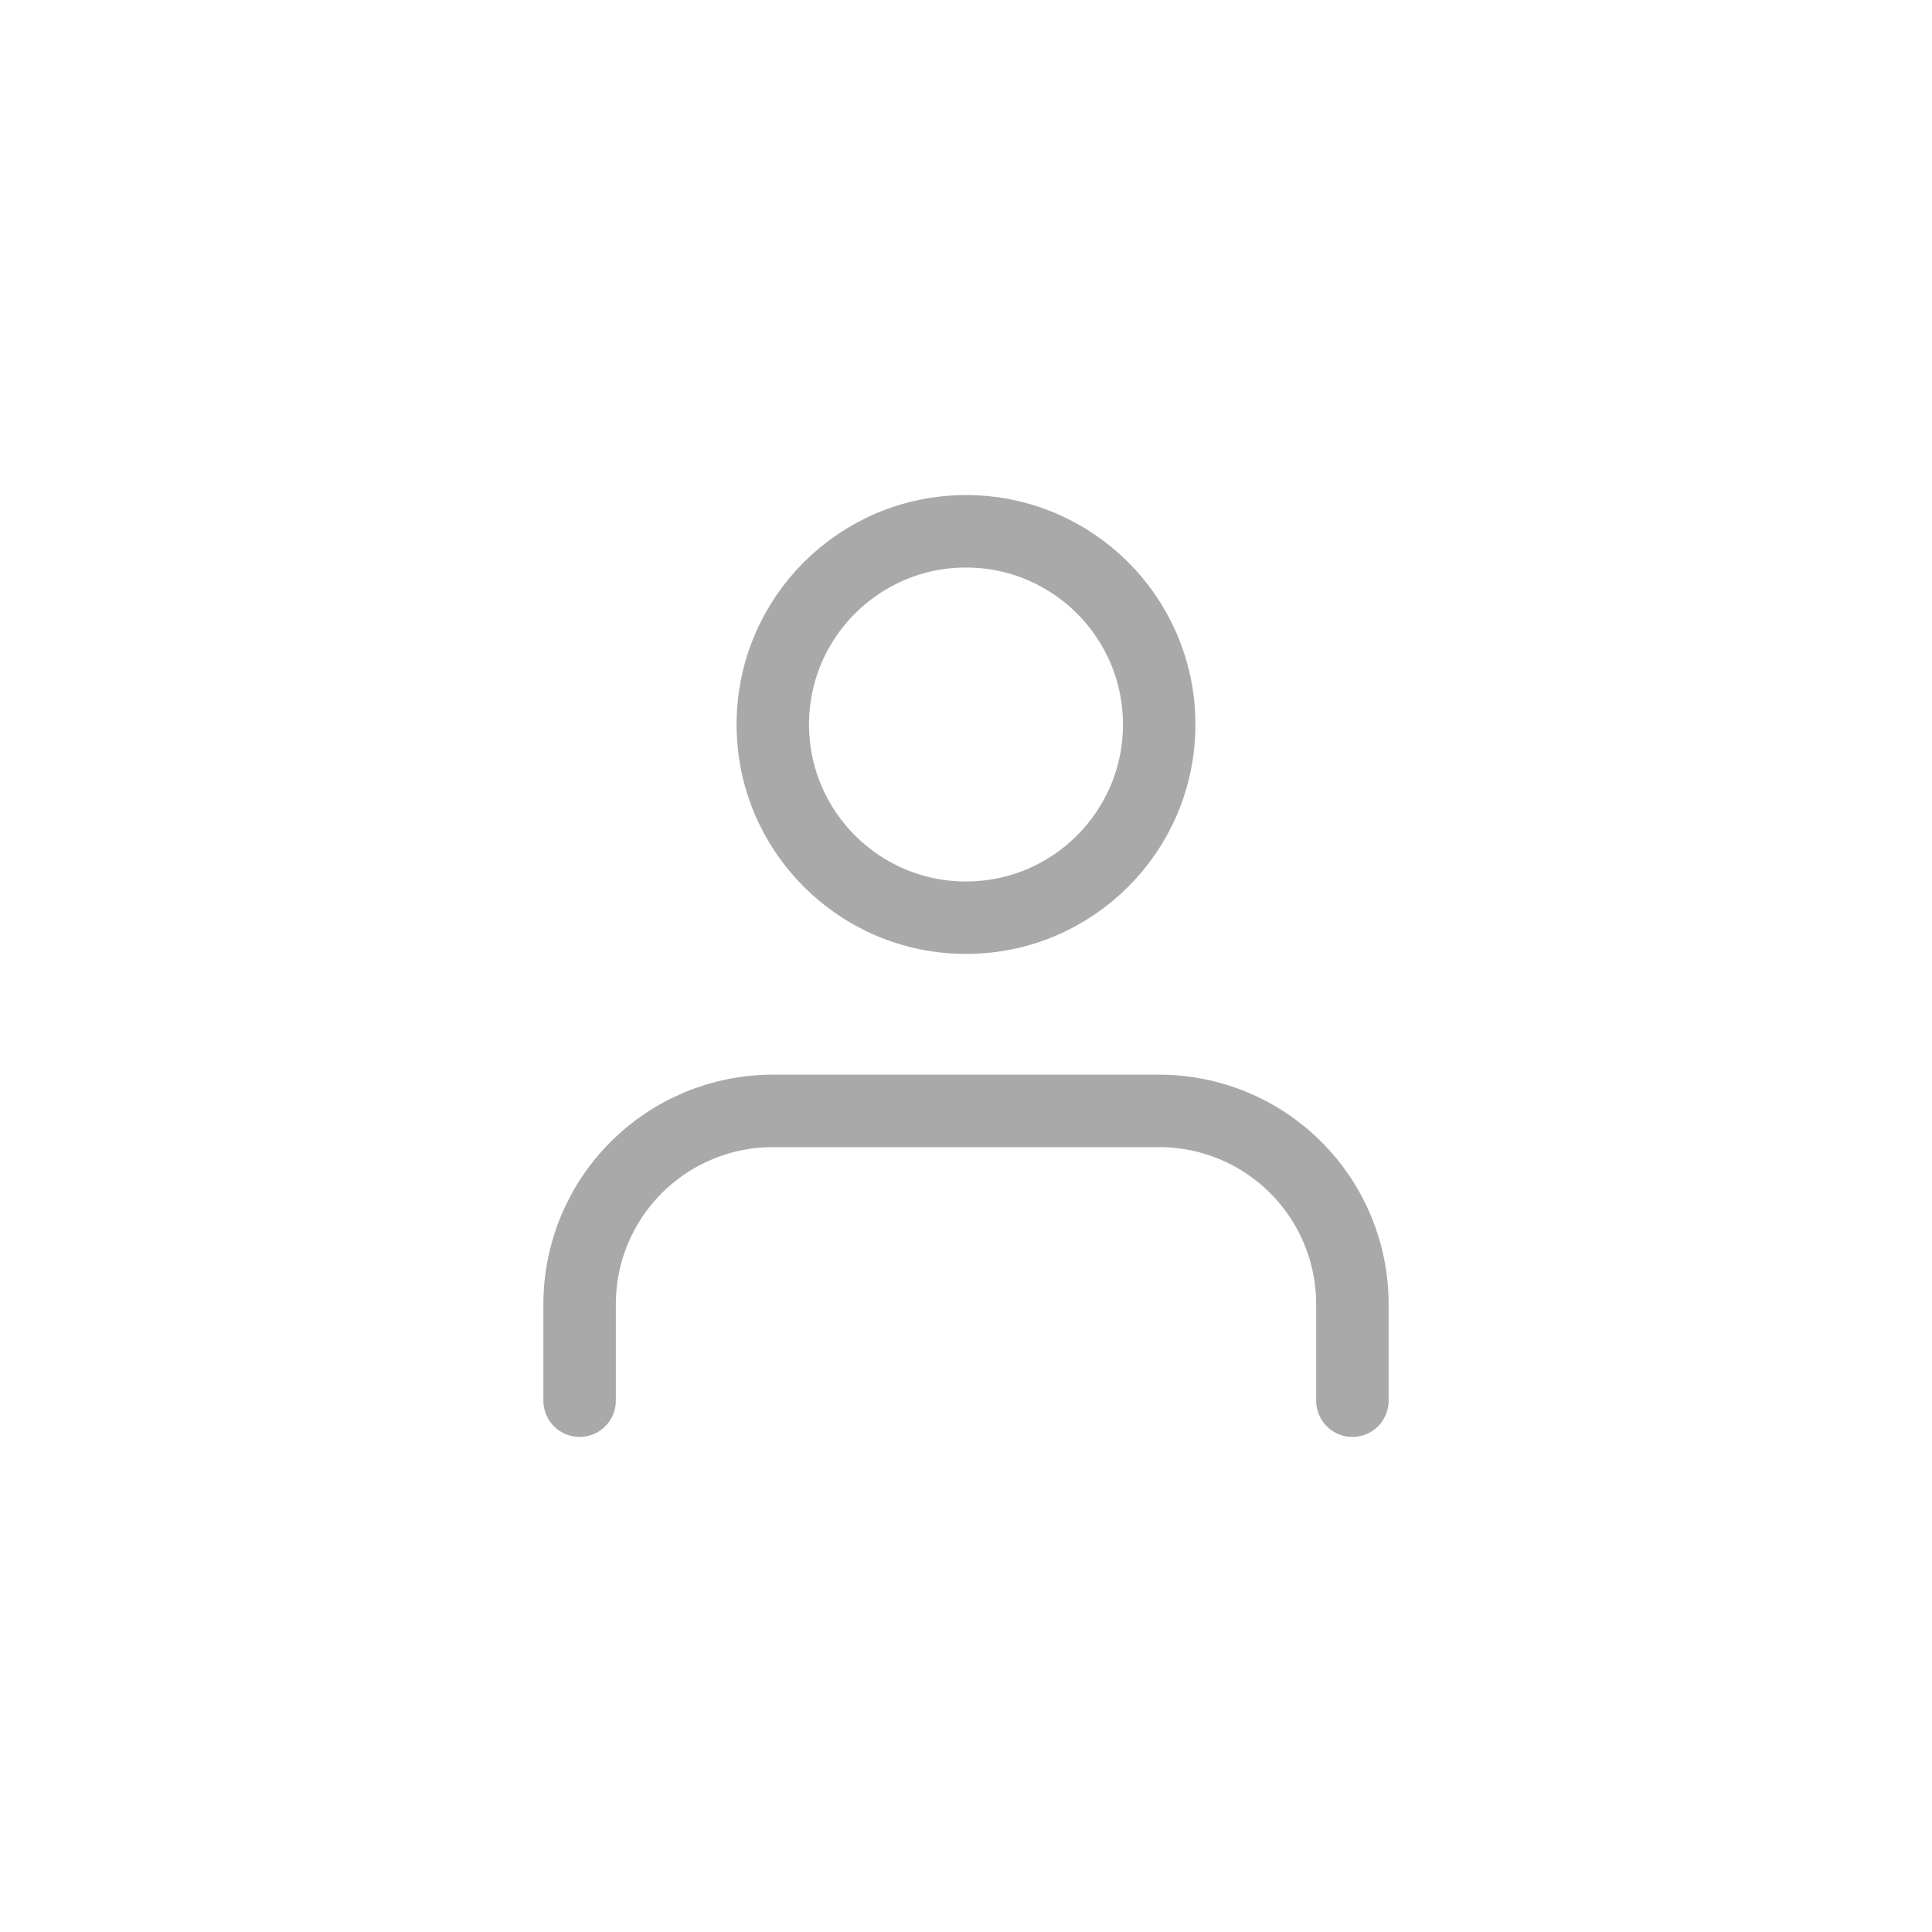
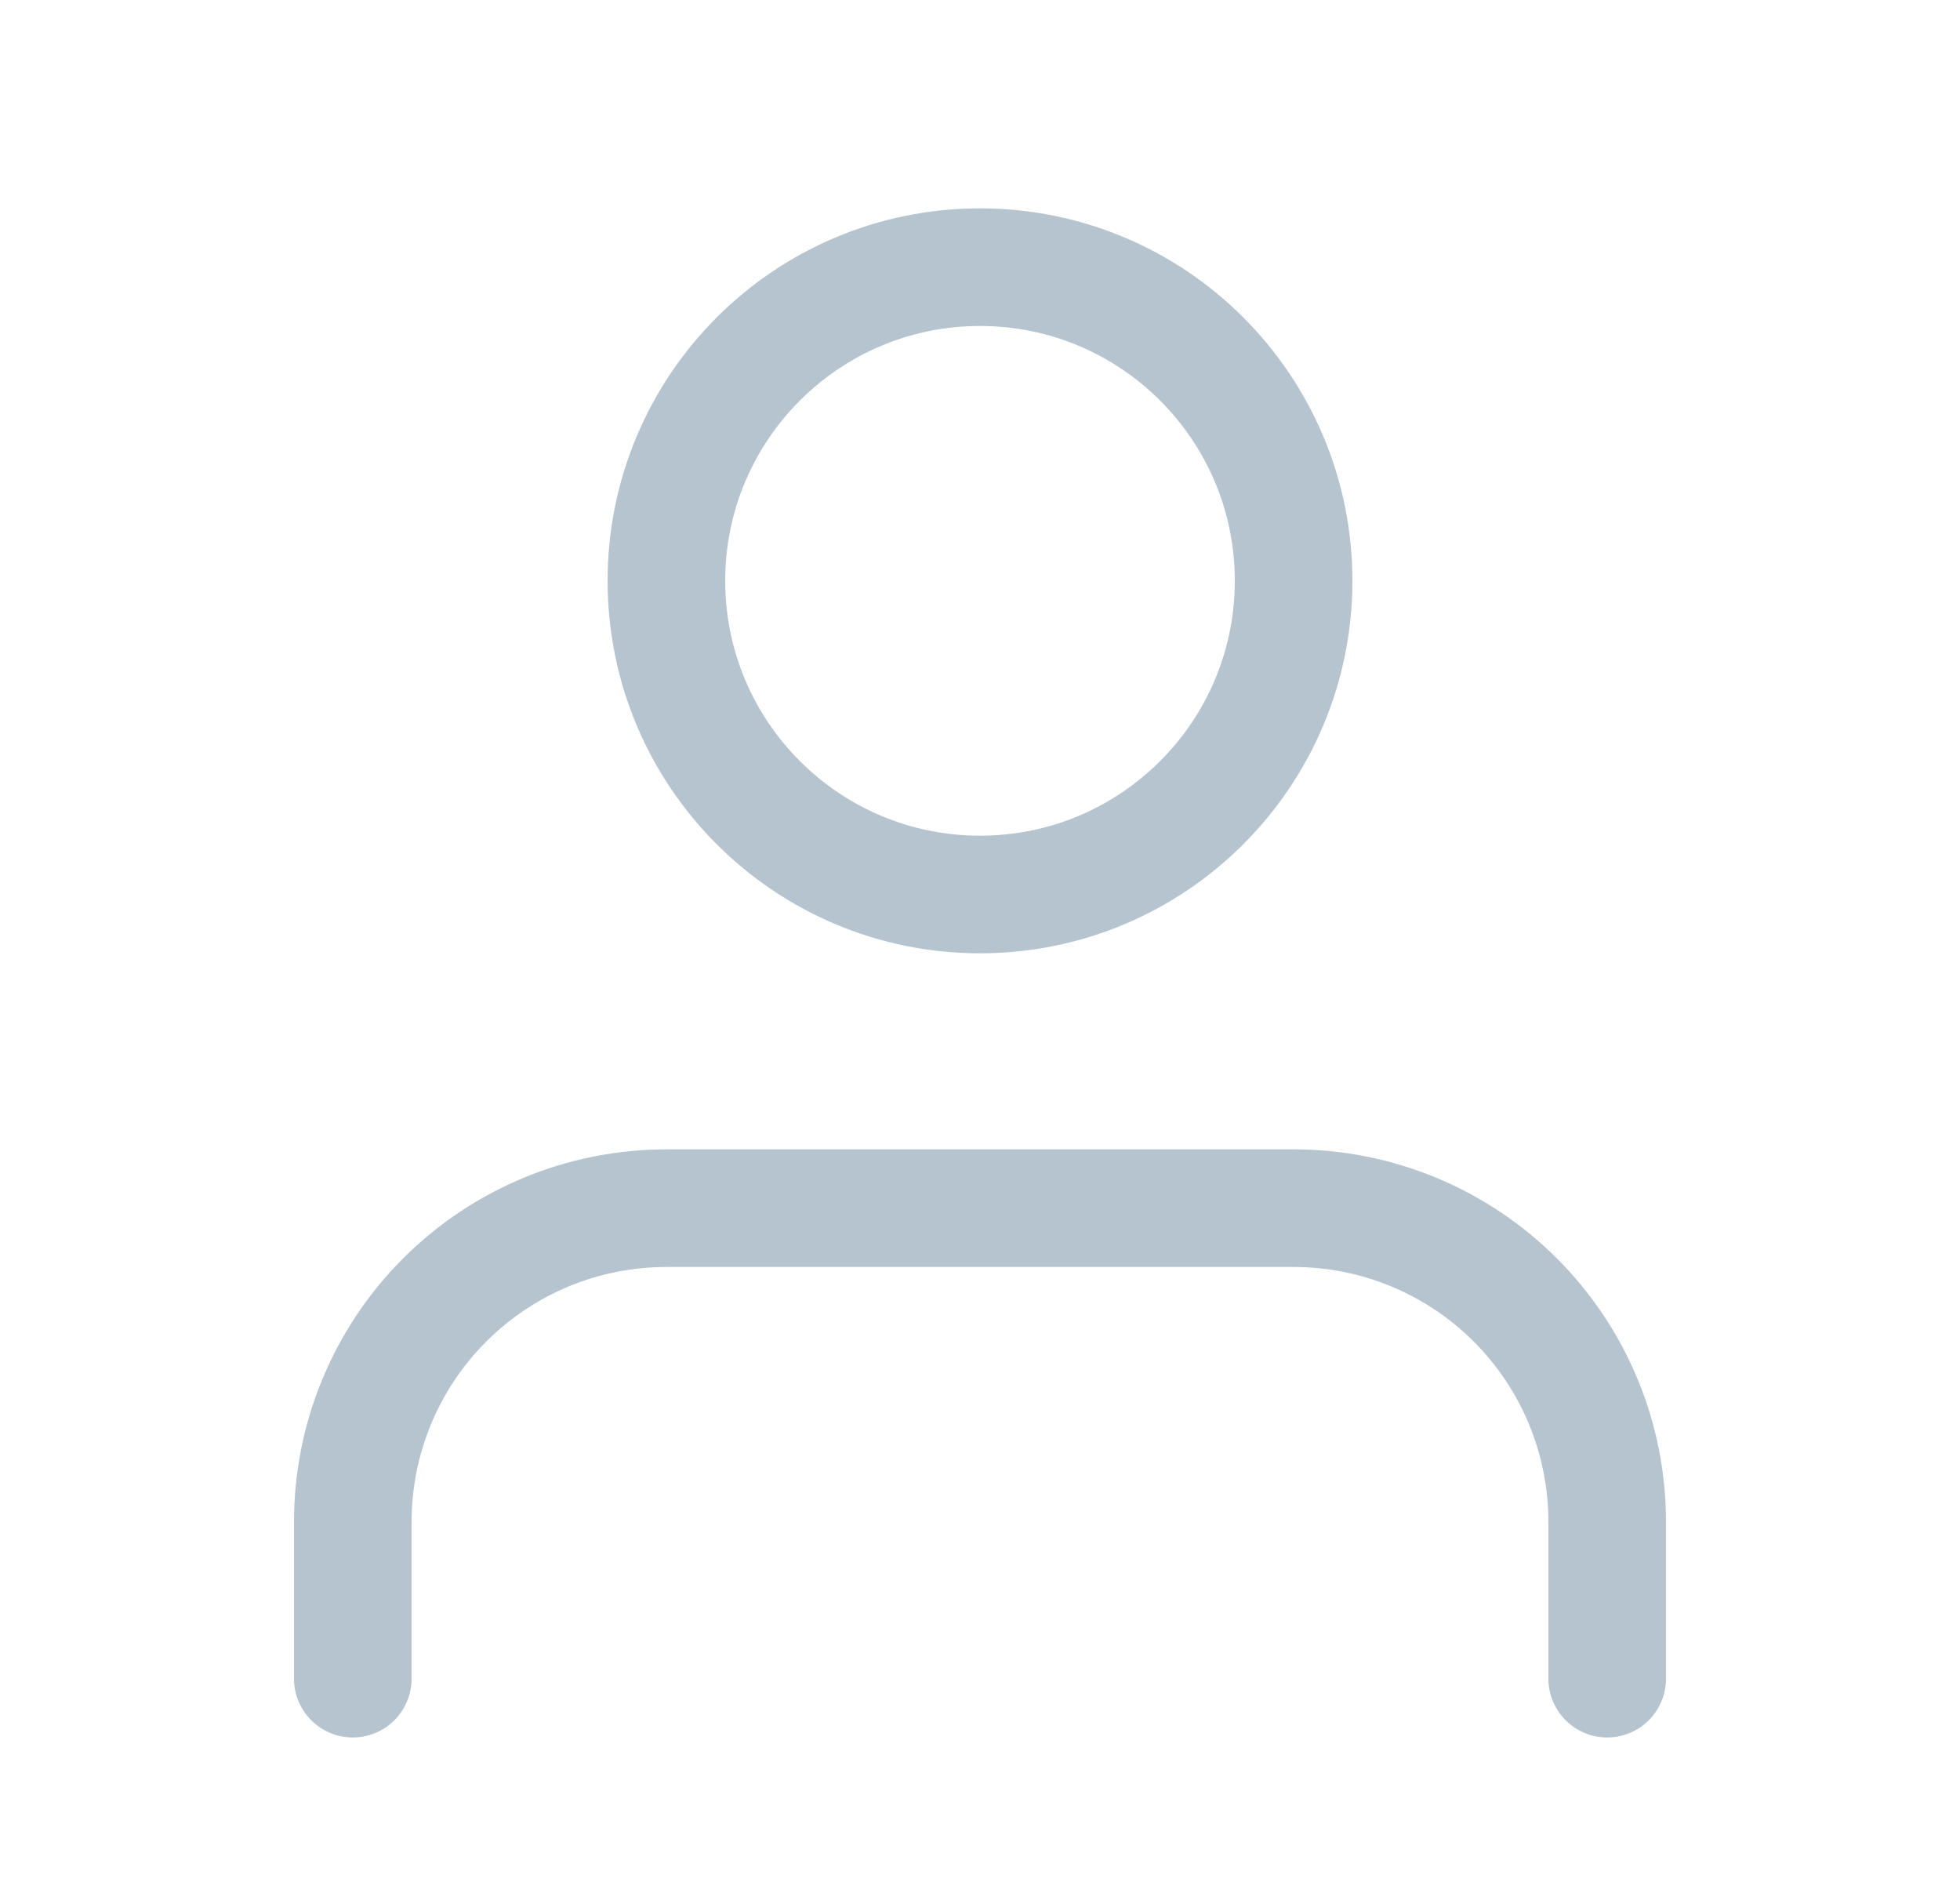
- <svg xmlns="http://www.w3.org/2000/svg" width="40" height="40" viewBox="0 0 40 40" fill="none">
-   <path d="M28 29V27C28 25.939 27.579 24.922 26.828 24.172C26.078 23.421 25.061 23 24 23H16C14.939 23 13.922 23.421 13.172 24.172C12.421 24.922 12 25.939 12 27V29" stroke="#A9A9A9" stroke-width="1.5" stroke-linecap="round" stroke-linejoin="round" />
-   <path d="M20 19C22.209 19 24 17.209 24 15C24 12.791 22.209 11 20 11C17.791 11 16 12.791 16 15C16 17.209 17.791 19 20 19Z" stroke="#A9A9A9" stroke-width="1.5" stroke-linecap="round" stroke-linejoin="round" />
+ <svg xmlns="http://www.w3.org/2000/svg" width="25" height="24" viewBox="0 0 25 24" fill="none">
+   <path d="M20.5 21.407V19.407C20.5 18.346 20.079 17.328 19.328 16.578C18.578 15.828 17.561 15.407 16.5 15.407H8.5C7.439 15.407 6.422 15.828 5.672 16.578C4.921 17.328 4.5 18.346 4.5 19.407V21.407" stroke="#B6C4CF" stroke-width="1.5" stroke-linecap="round" stroke-linejoin="round" />
+   <path d="M12.5 11.407C14.709 11.407 16.5 9.616 16.5 7.407C16.5 5.198 14.709 3.407 12.5 3.407C10.291 3.407 8.5 5.198 8.5 7.407C8.5 9.616 10.291 11.407 12.5 11.407Z" stroke="#B6C4CF" stroke-width="1.5" stroke-linecap="round" stroke-linejoin="round" />
</svg>
